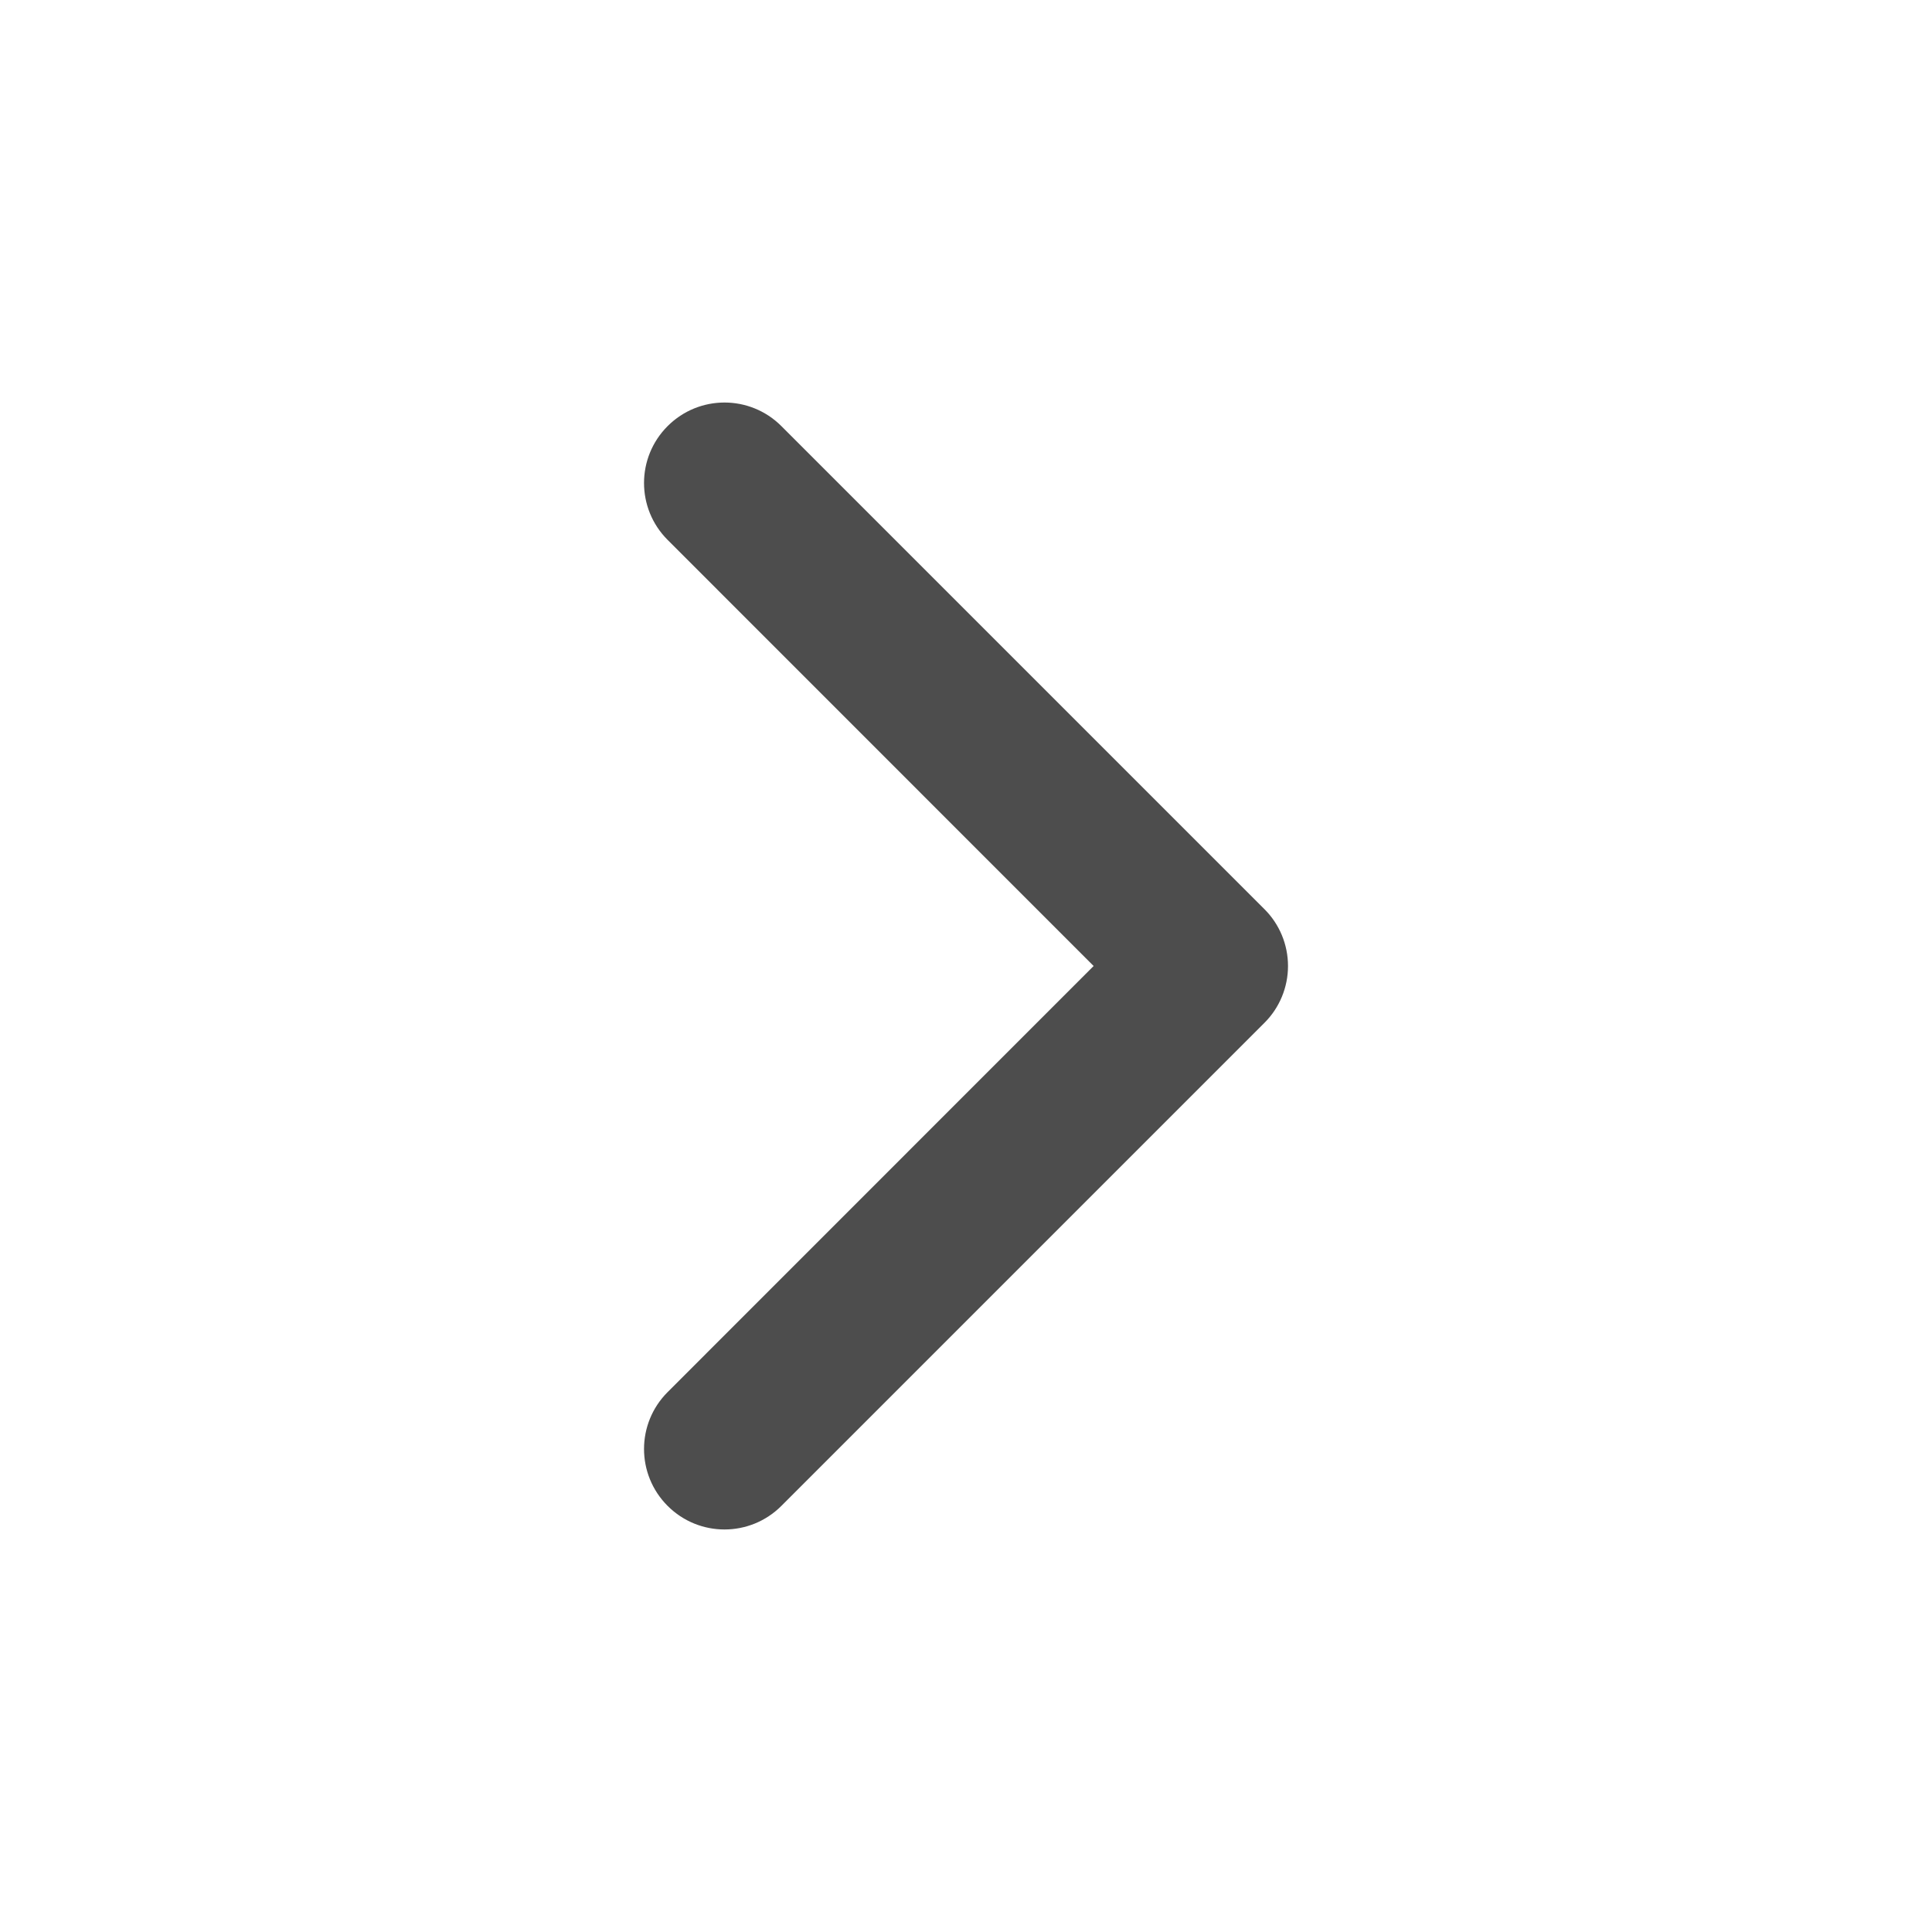
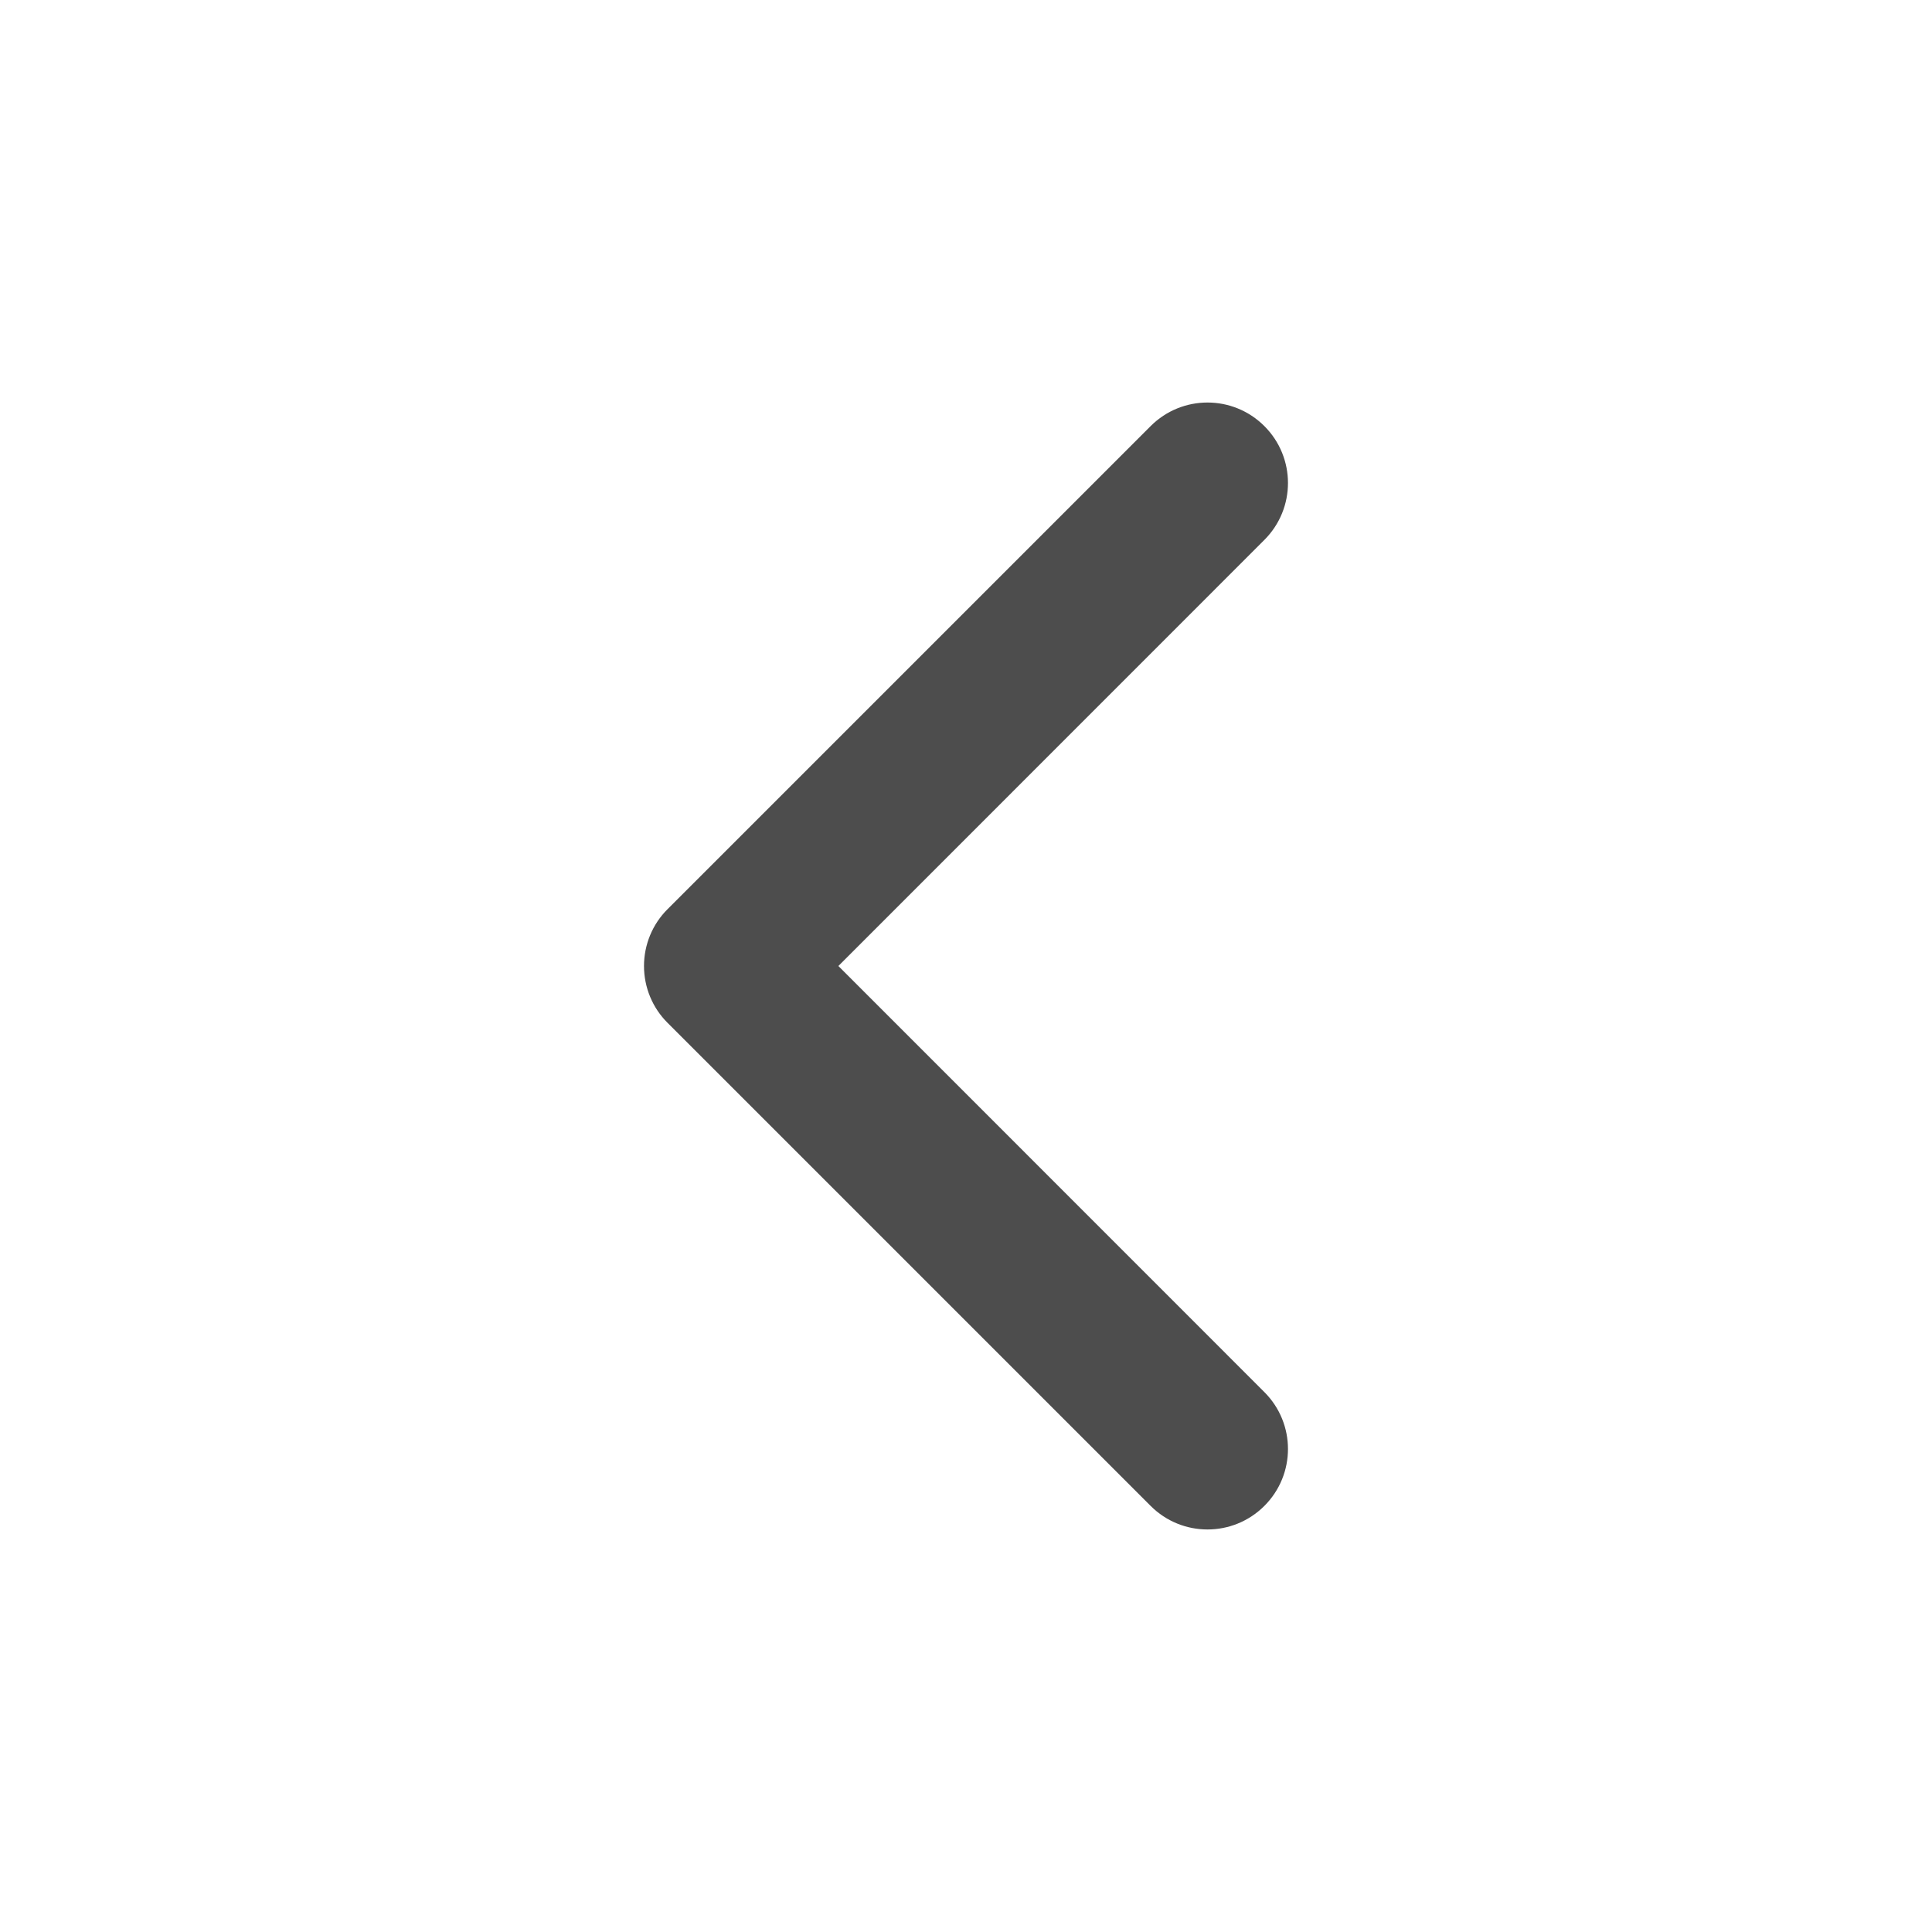
<svg xmlns="http://www.w3.org/2000/svg" width="18" height="18" viewBox="0 0 18 18" fill="none">
-   <path fill-rule="evenodd" clip-rule="evenodd" d="M6.22 3.97C6.513 3.677 6.987 3.677 7.28 3.97L11.78 8.47C11.921 8.61 12 8.801 12 9C12 9.199 11.921 9.39 11.78 9.53L7.28 14.03C6.987 14.323 6.513 14.323 6.22 14.03C5.927 13.737 5.927 13.263 6.22 12.97L10.189 9L6.22 5.03C5.927 4.737 5.927 4.263 6.22 3.97Z" fill="#4D4D4D" />
+   <path fill-rule="evenodd" clip-rule="evenodd" d="M11.78 3.97C11.487 3.677 11.013 3.677 10.72 3.97L6.22 8.47C6.079 8.61 6 8.801 6 9C6 9.199 6.079 9.39 6.22 9.53L10.72 14.03C11.013 14.323 11.487 14.323 11.78 14.03C12.073 13.737 12.073 13.263 11.78 12.97L7.811 9L11.78 5.03C12.073 4.737 12.073 4.263 11.78 3.97Z" fill="#4D4D4D" />
</svg>
